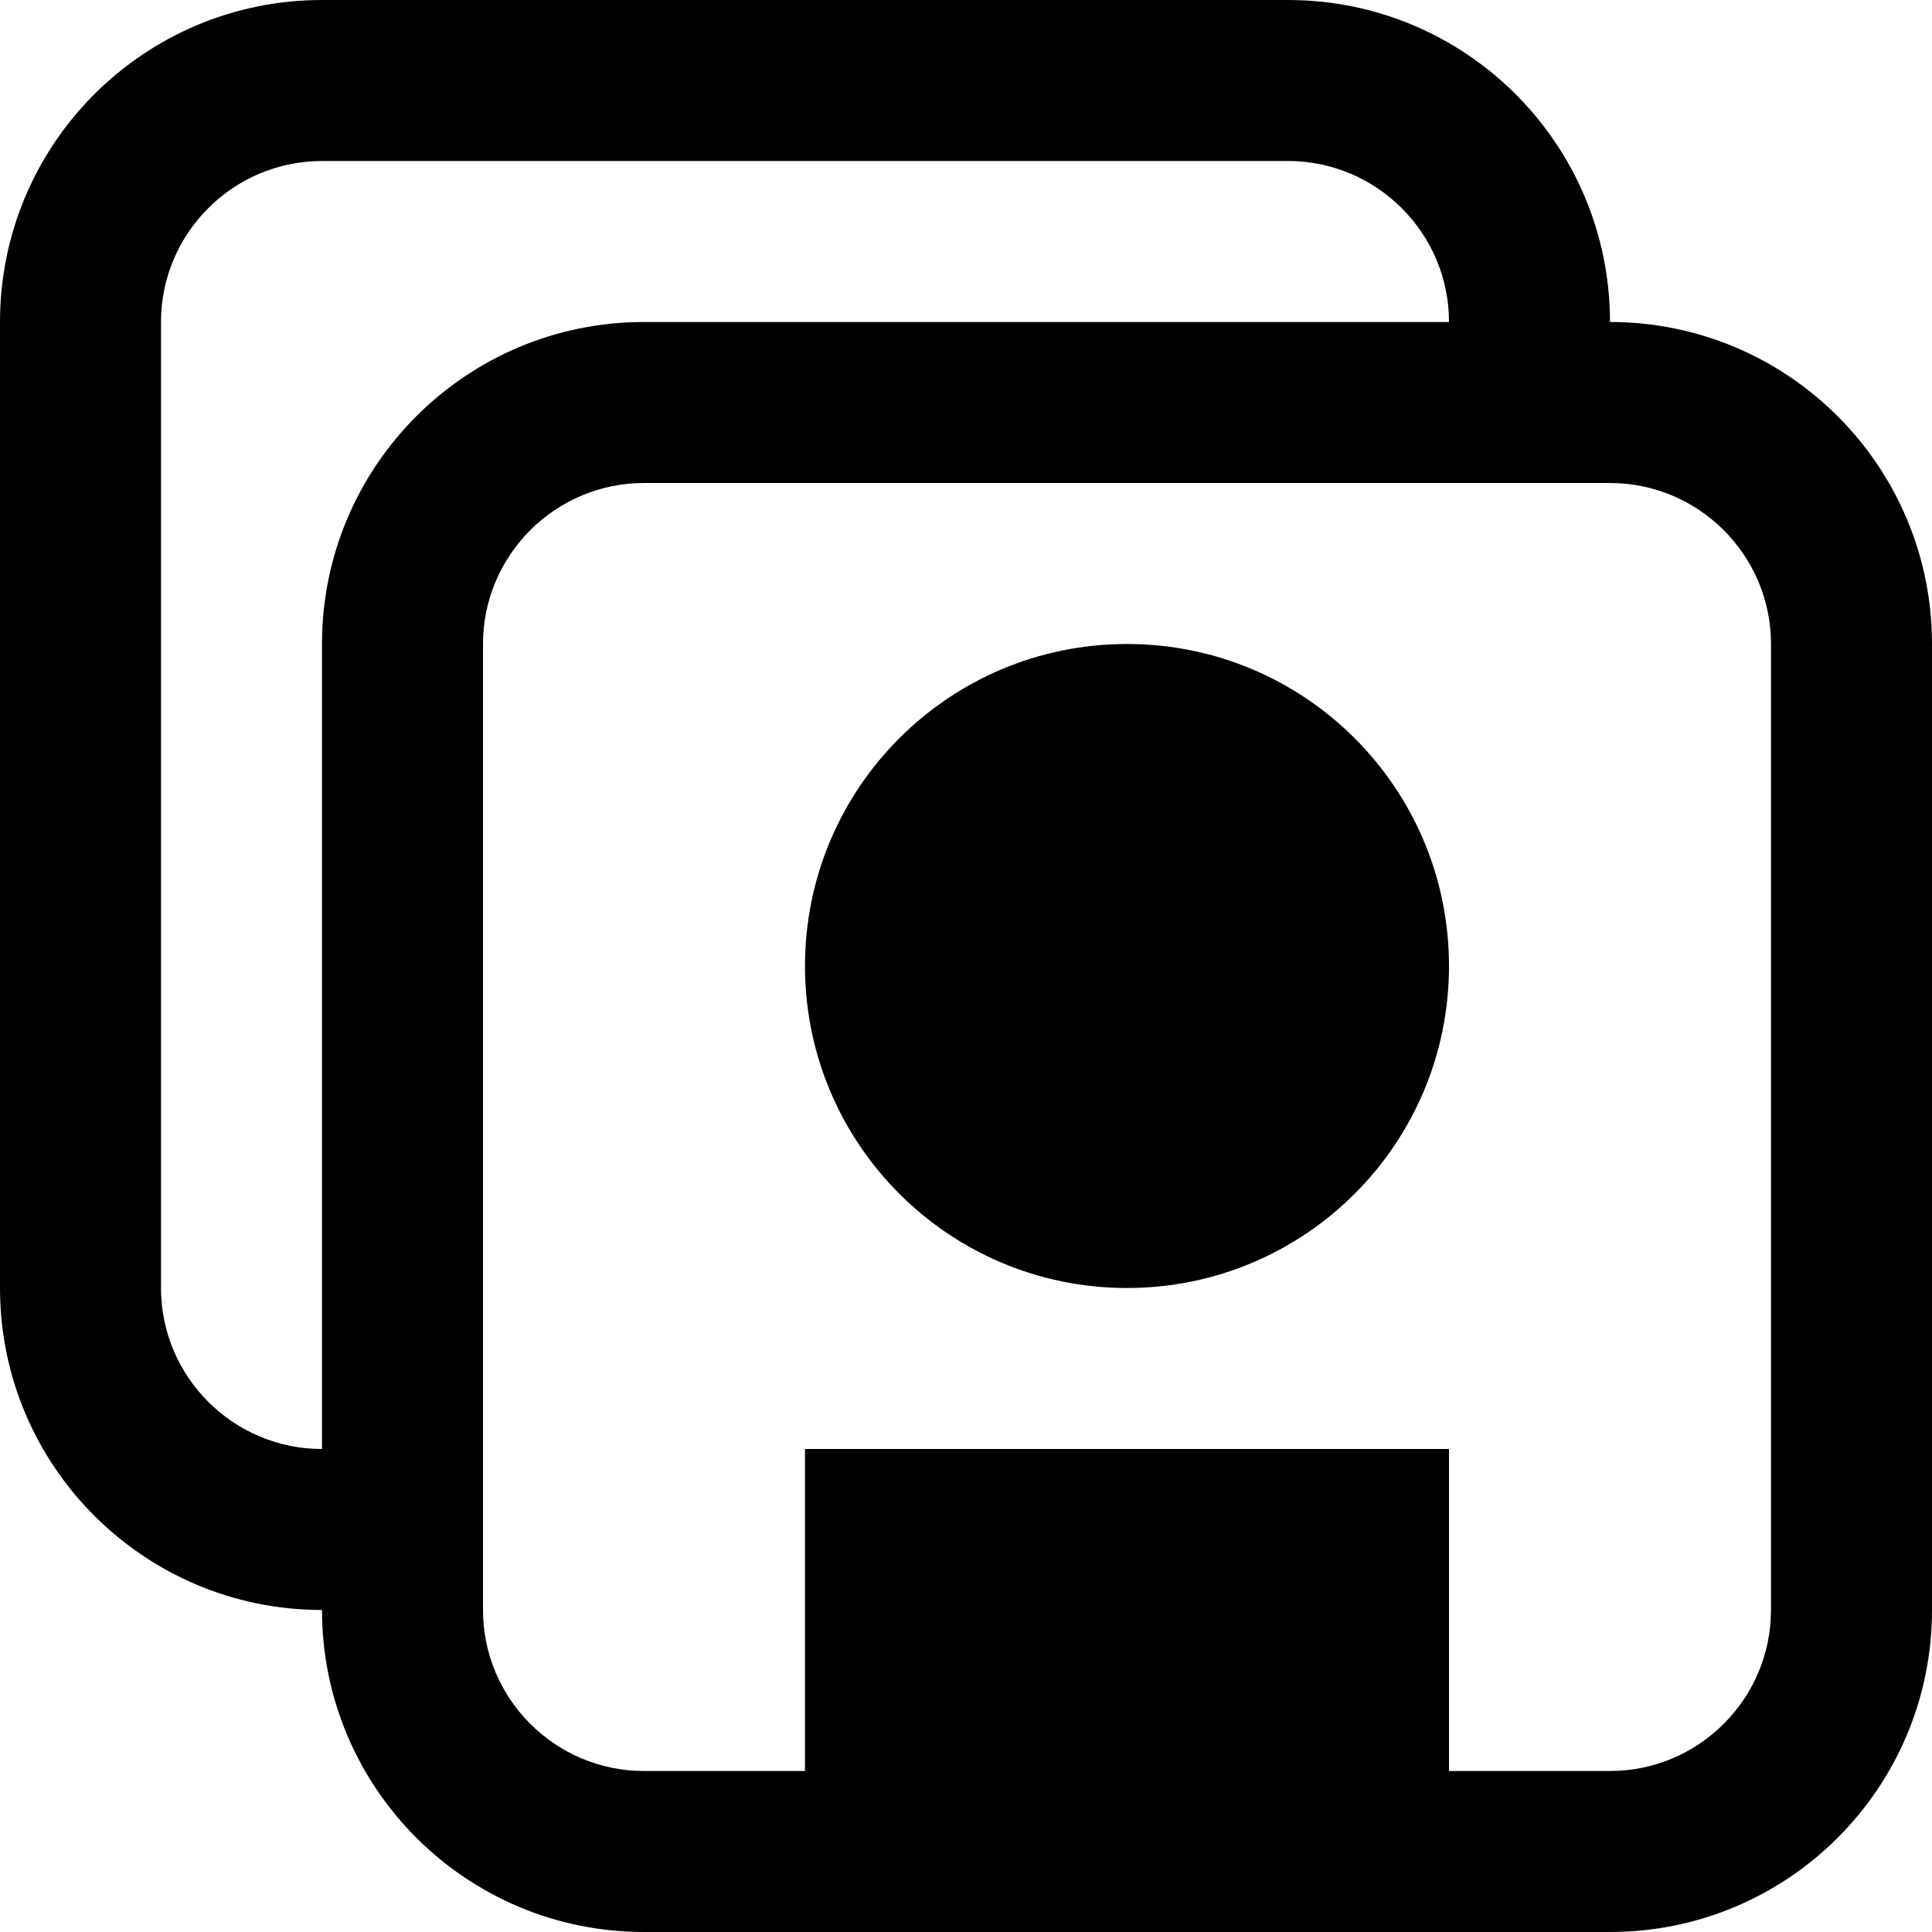
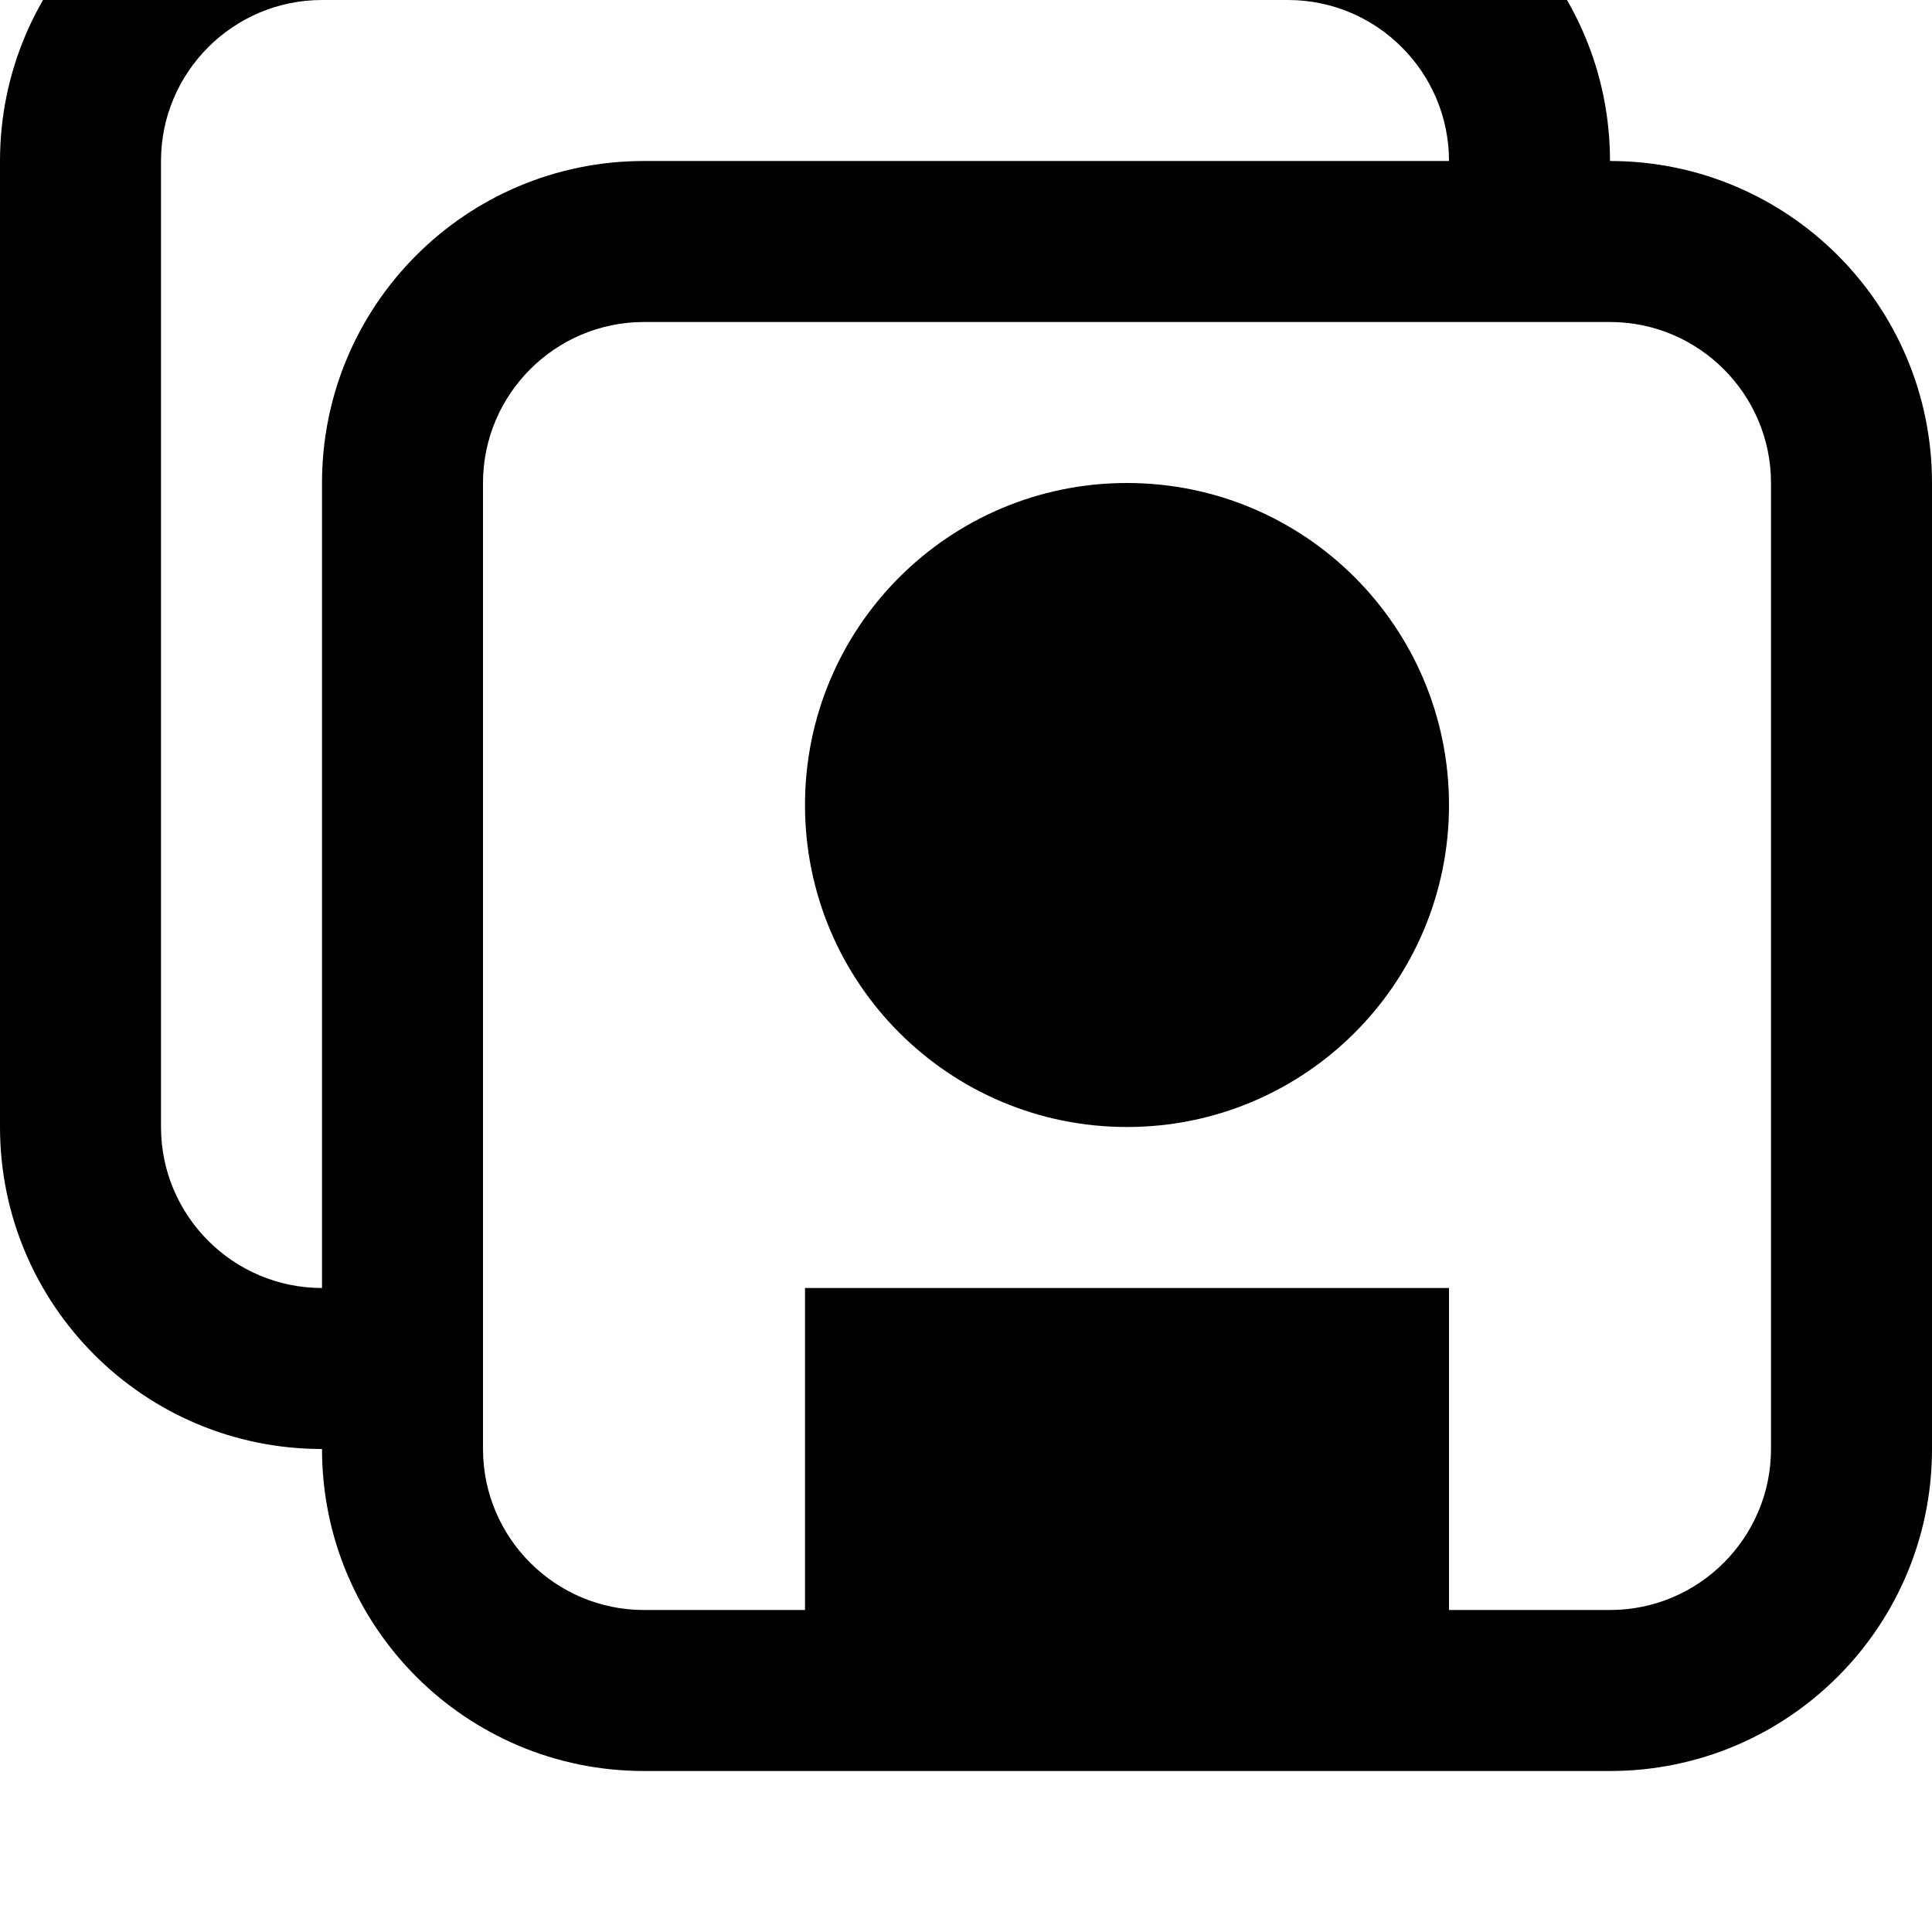
<svg xmlns="http://www.w3.org/2000/svg" version="1.1" x="0px" y="0px" viewBox="0 0 960 960" enable-background="new 0 0 960 960" xml:space="preserve">
  <g id="row-4">
    <g id="upload">
	</g>
    <g id="menu">
	</g>
    <g id="gear">
	</g>
    <g id="external">
	</g>
    <g id="graph">
	</g>
  </g>
  <g id="row-3">
    <g id="alert">
	</g>
    <g id="expand">
	</g>
    <g id="collapse">
	</g>
    <g id="colections">
	</g>
    <g id="briefcase">
	</g>
    <g id="flag">
	</g>
    <g id="flag-small">
	</g>
    <g id="signpost">
	</g>
    <g id="info-card">
	</g>
    <g id="journal">
	</g>
    <g id="network">
	</g>
    <g id="trash">
	</g>
    <g id="card">
	</g>
    <g id="browser">
	</g>
    <g id="arrows">
	</g>
    <g id="arrow-left-rod">
	</g>
  </g>
  <g id="row-2">
    <g id="arrow-right-rod">
	</g>
    <g id="arrow-up-short">
	</g>
    <g id="arrow-down-short">
	</g>
    <g id="heart-full">
	</g>
    <g id="balloon-comments-inline">
	</g>
    <g id="balloon-comments">
	</g>
    <g id="check">
	</g>
    <g id="balloon-topic">
	</g>
    <g id="persons">
	</g>
    <g id="groups">
	</g>
    <g id="building-big">
	</g>
    <g id="person-card-2">
-       <path d="M800,160C800,71.6,728.4,0,640,0H160C71.6,0,0,71.6,0,160v480c0,88.4,71.6,160,160,160c0,88.4,71.6,160,160,160h80h320h80    c88.4,0,160-71.6,160-160V320C960,231.6,888.4,160,800,160z M80,640V160c0-44.1,35.9-80,80-80h480c44.1,0,80,35.9,80,80H320    c-88.4,0-160,71.6-160,160v400C115.9,720,80,684.1,80,640z M880,800c0,44.1-35.9,80-80,80h-80V720H400v160h-80    c-44.1,0-80-35.9-80-80v-80V320c0-44.1,35.9-80,80-80h400h80c44.1,0,80,35.9,80,80V800z M720,480c0,88.4-71.6,160-160,160    s-160-71.6-160-160c0-88.4,71.6-160,160-160S720,391.6,720,480z" />
+       <path d="M800,80c0-88.4-71.6-160-160-160H160C71.6-80,0-8.4,0,80v480c0,88.4,71.6,160,160,160c0,88.4,71.6,160,160,160h80h320h80    c88.4,0,160-71.6,160-160V240C960,151.6,888.4,80,800,80z M80,560V80c0-44.1,35.9-80,80-80h480c44.1,0,80,35.9,80,80H320    c-88.4,0-160,71.6-160,160v400C115.9,640,80,604.1,80,560z M880,720c0,44.1-35.9,80-80,80h-80V640H400v160h-80    c-44.1,0-80-35.9-80-80v-80V240c0-44.1,35.9-80,80-80h400h80c44.1,0,80,35.9,80,80V720z M720,400c0,88.4-71.6,160-160,160    s-160-71.6-160-160c0-88.4,71.6-160,160-160S720,311.6,720,400z" />
    </g>
    <g id="person-card-3">
	</g>
    <g id="plus">
	</g>
    <g id="arrow-right-long">
	</g>
    <g id="arrow-left-long">
	</g>
  </g>
  <g id="row-1">
    <g id="heart-inline">
	</g>
    <g id="close-short">
	</g>
    <g id="hash">
	</g>
    <g id="people">
	</g>
    <g id="building-small">
	</g>
    <g id="person">
	</g>
    <g id="close-long">
	</g>
    <g id="post">
	</g>
    <g id="star">
	</g>
    <g id="heart">
	</g>
    <g id="link">
	</g>
    <g id="camera">
	</g>
    <g id="balloon-text">
	</g>
    <g id="pin">
	</g>
    <g id="clock">
	</g>
  </g>
  <g id="guides">
</g>
</svg>
